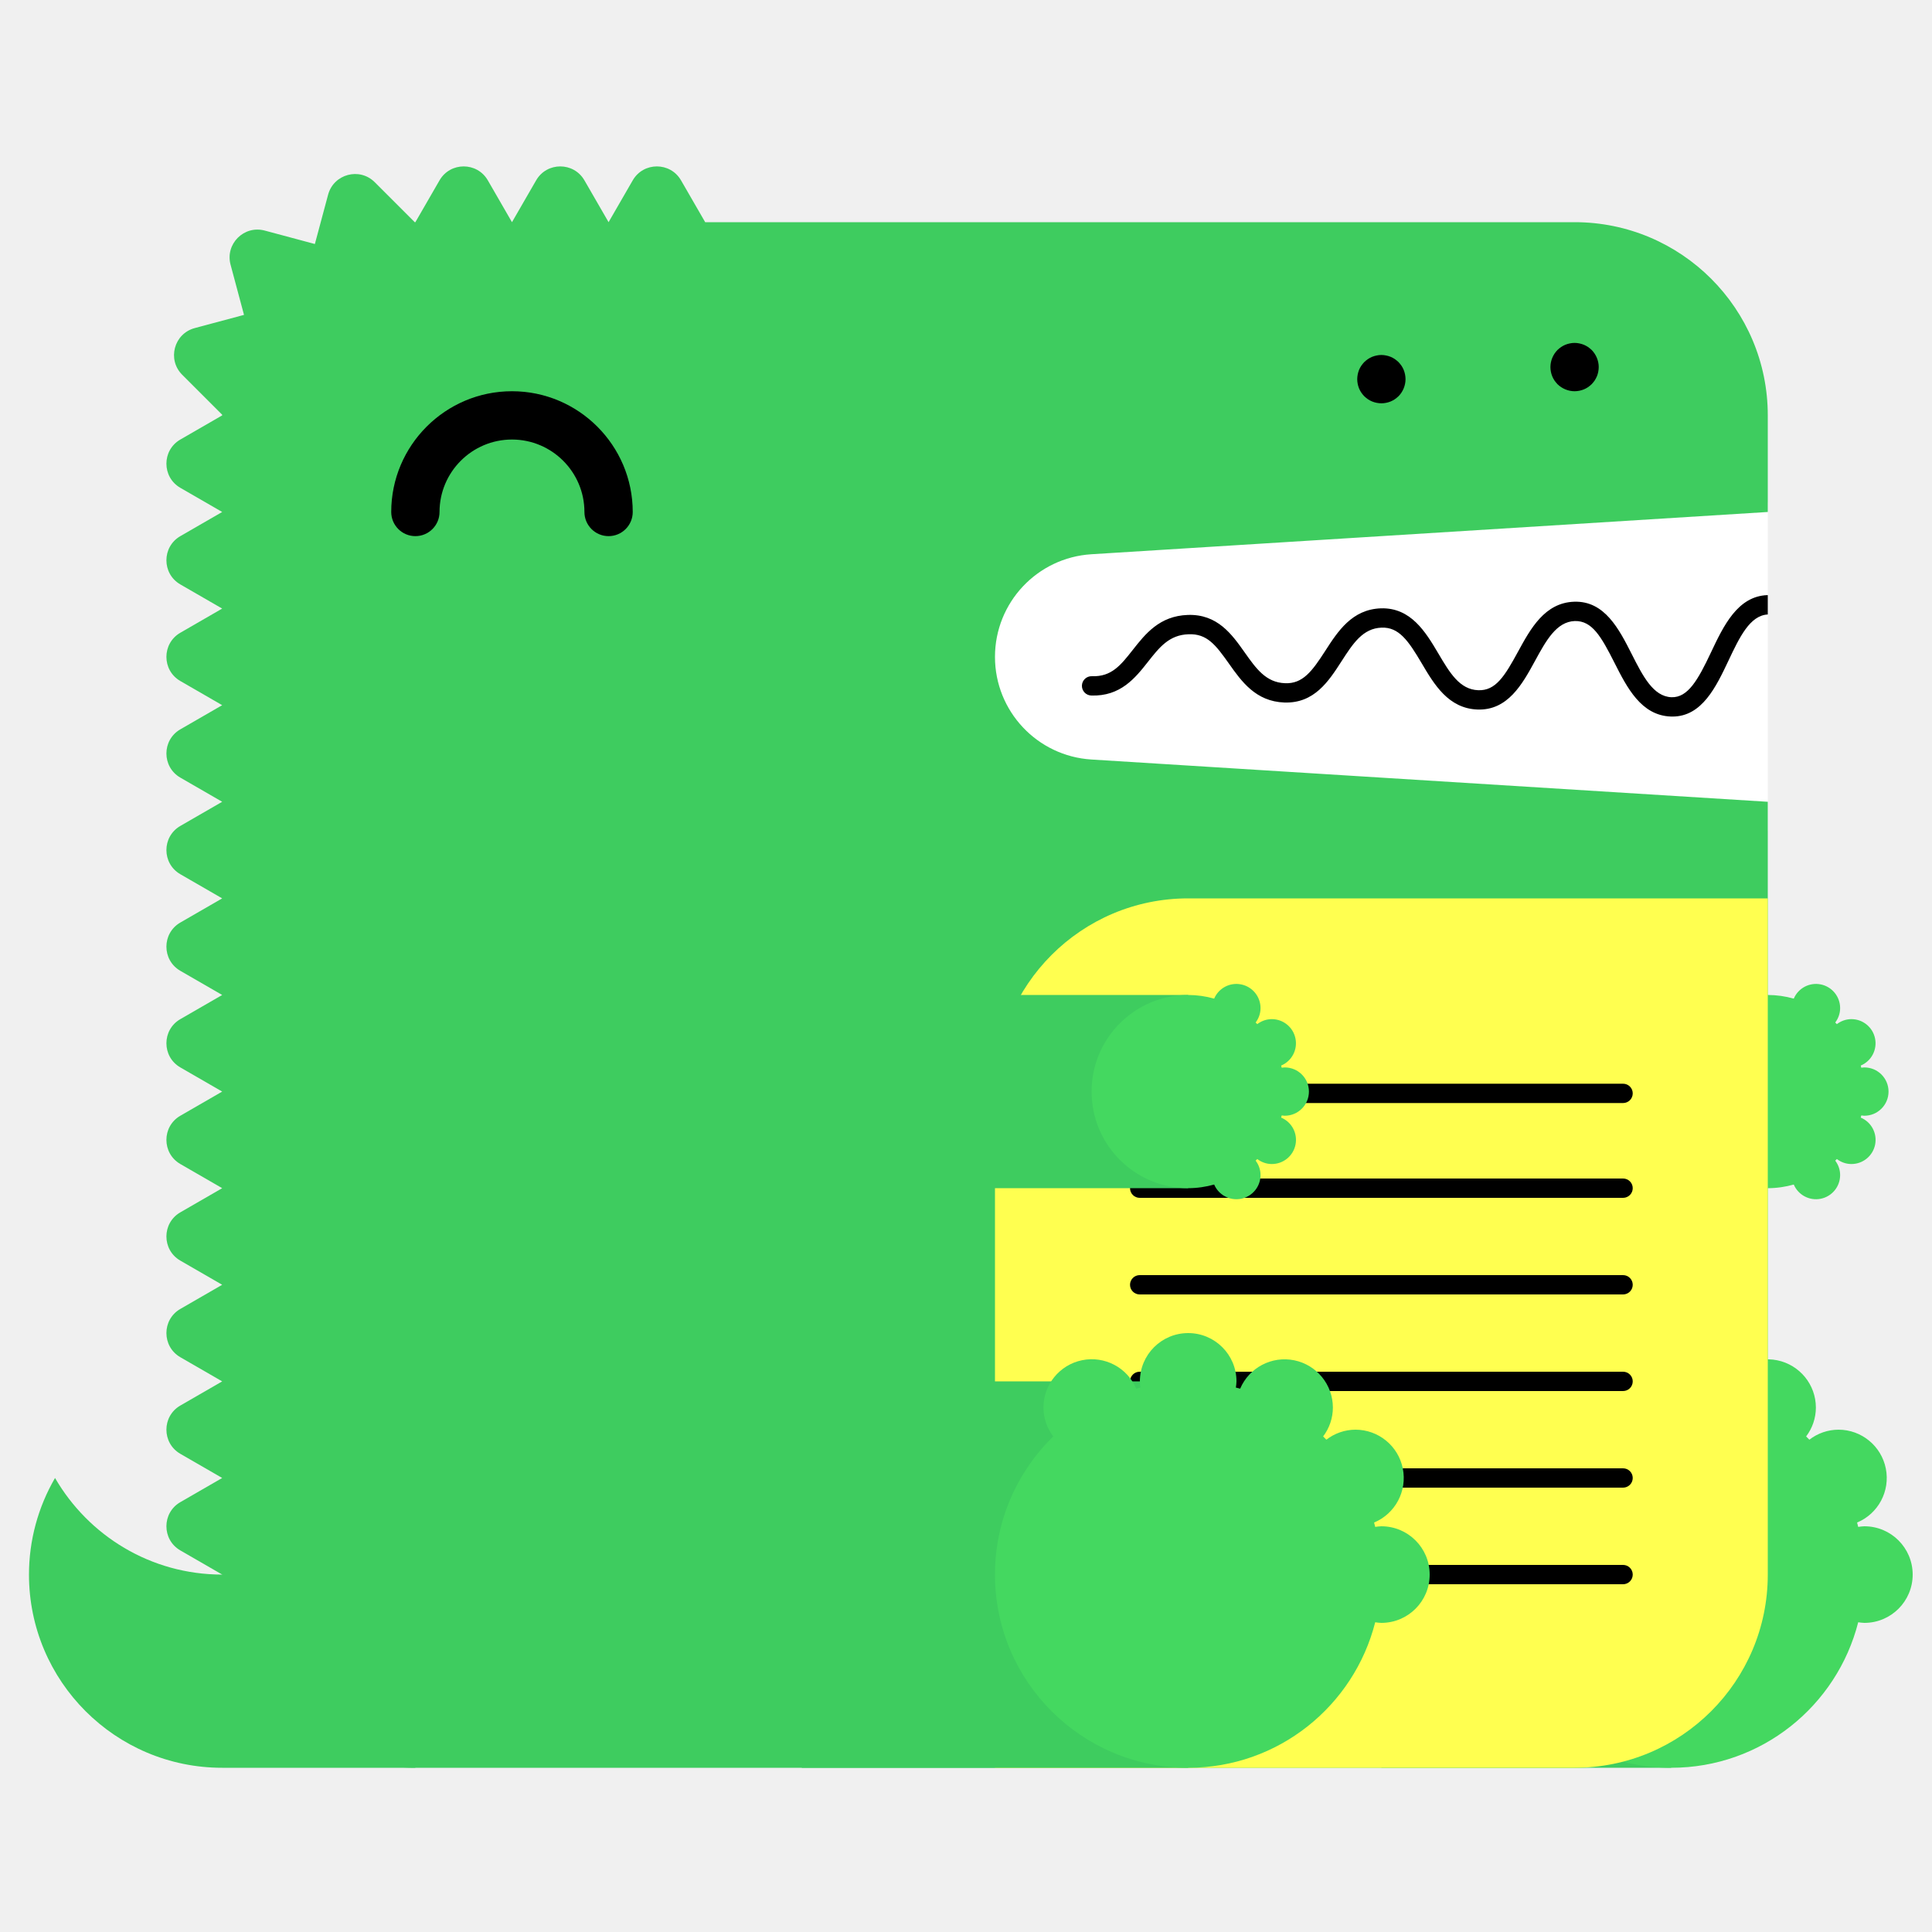
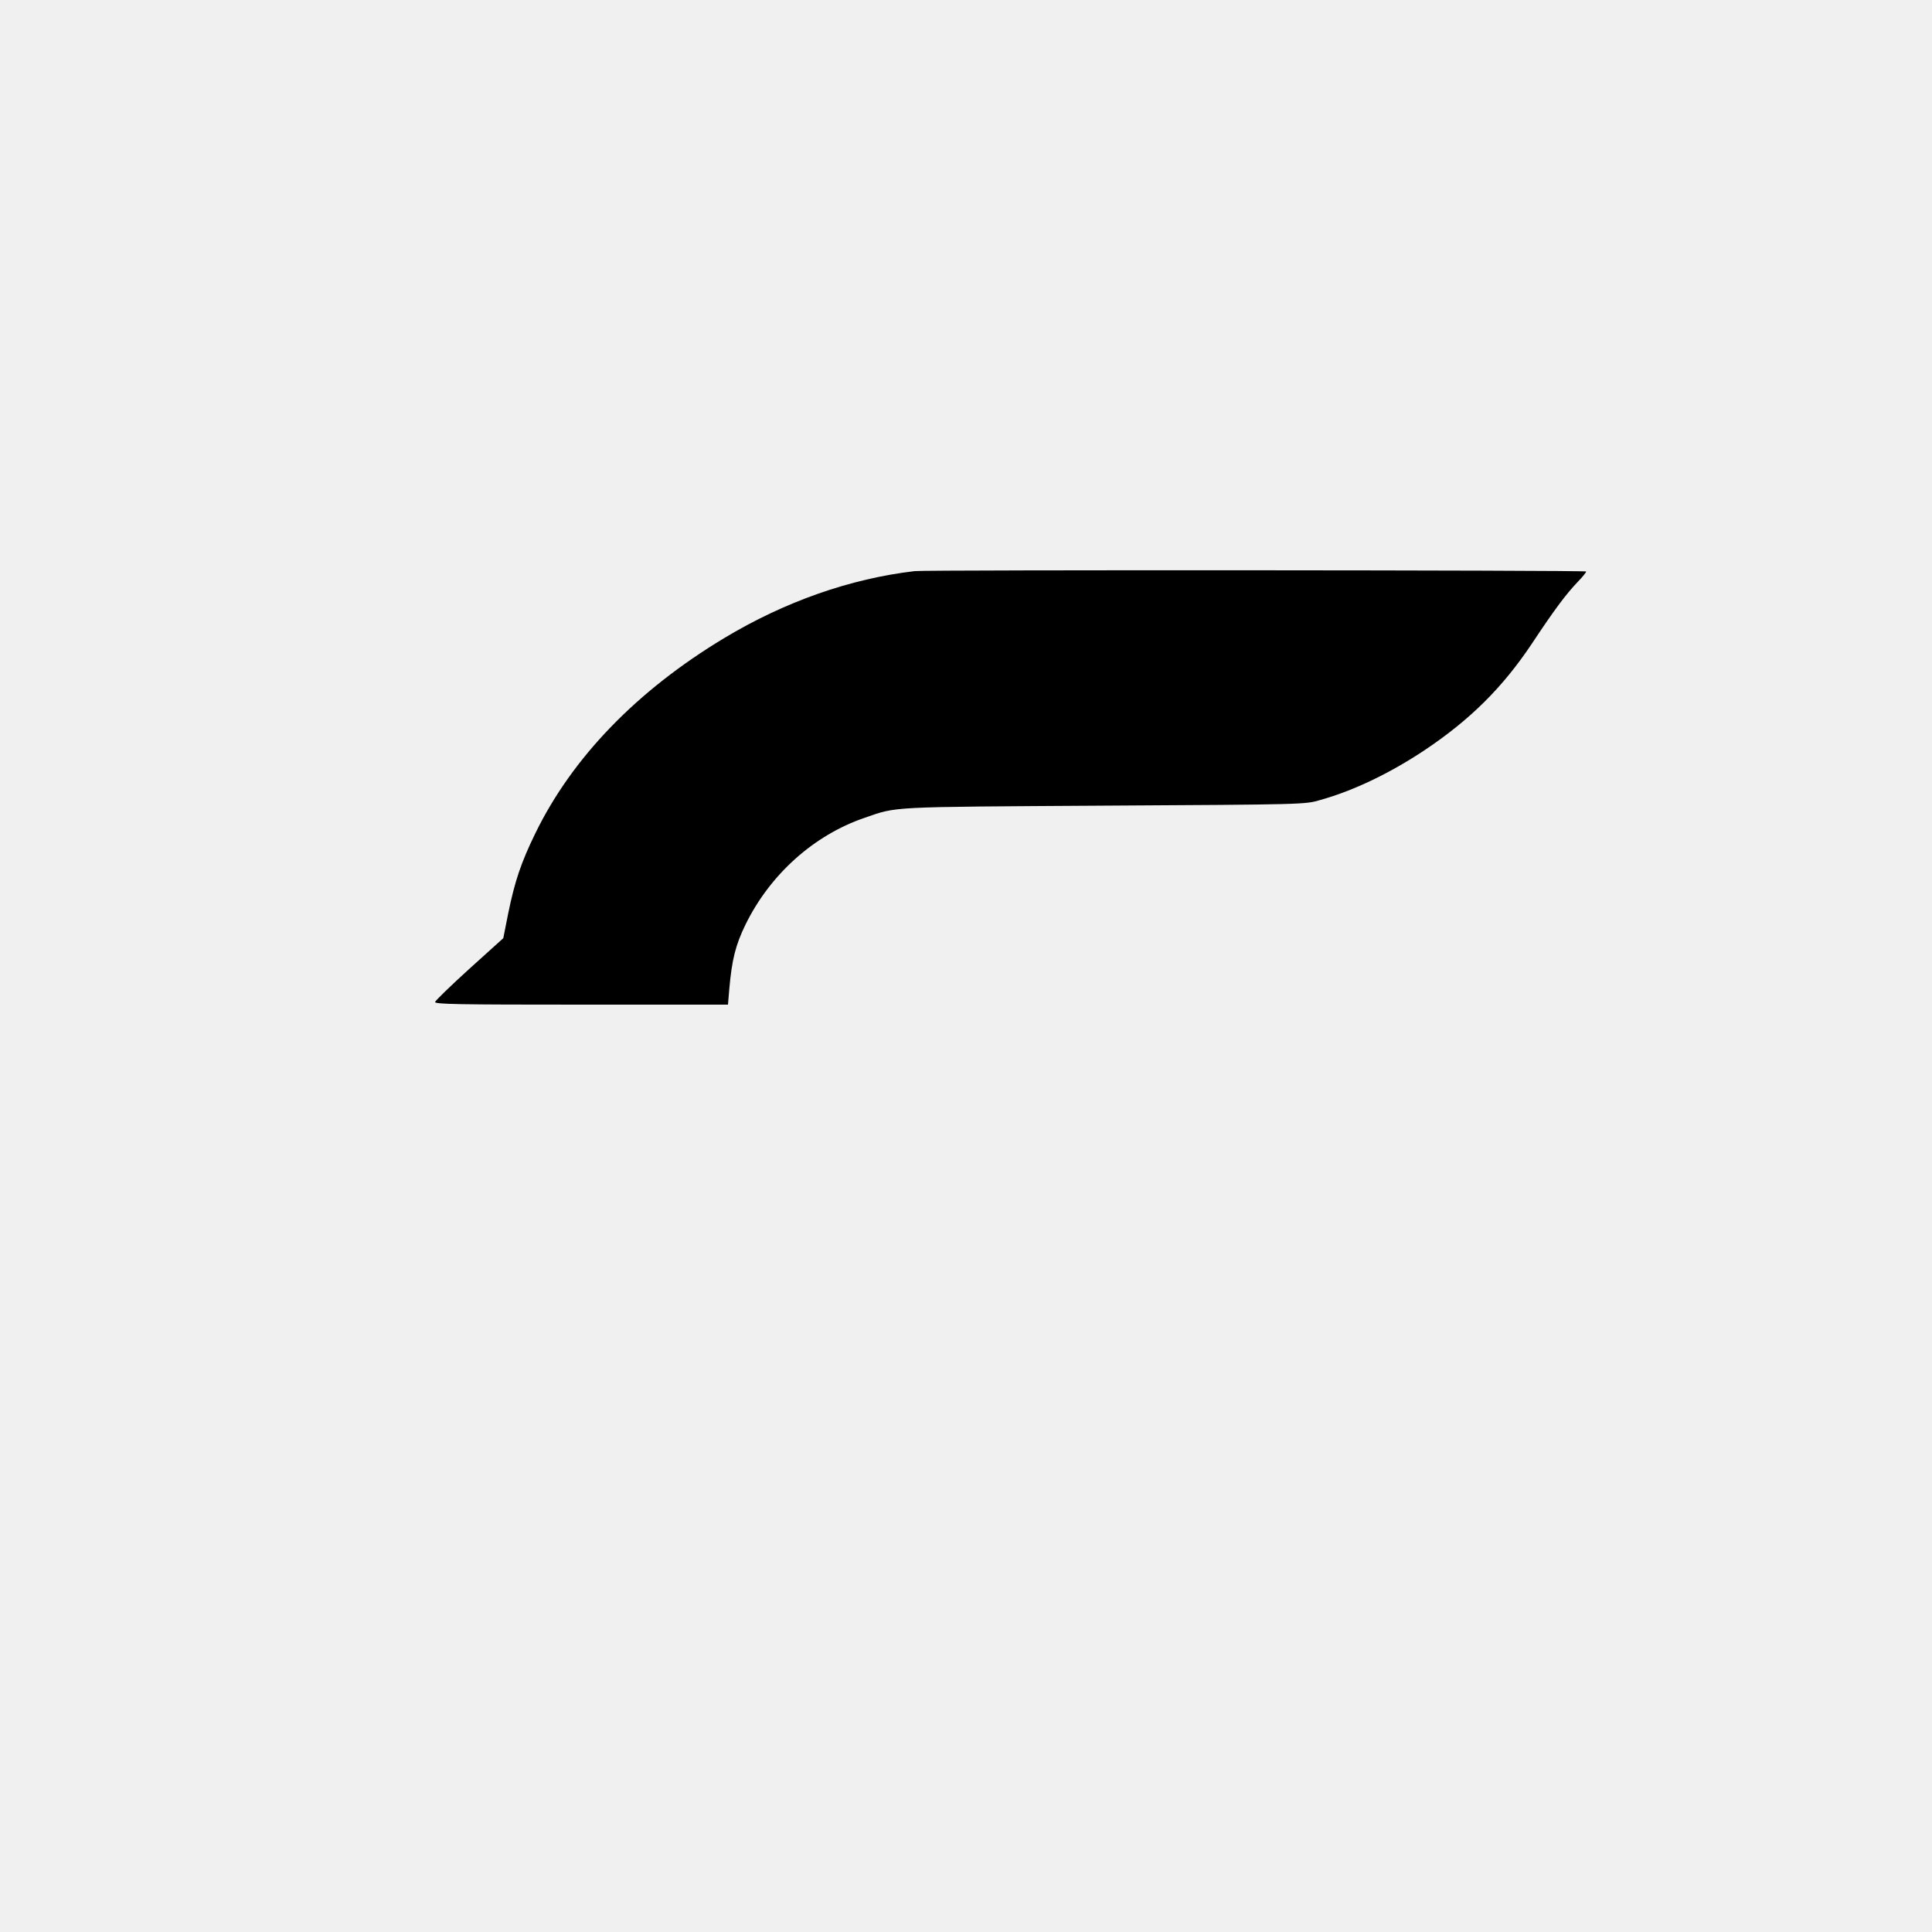
- <svg xmlns="http://www.w3.org/2000/svg" width="200" height="200" viewBox="0 0 200 200">
-   <g fill="none" fill-rule="evenodd">
-     <path fill="#FFF" d="M99 52h84v34H99z" />
-     <path d="M23 163c-7.398 0-13.843-4.027-17.303-10A19.886 19.886 0 0 0 3 163c0 11.046 8.954 20 20 20h20v-20H23z" fill="#3ECC5F" />
-     <path d="M112.98 57.376L183 53V43c0-11.046-8.954-20-20-20H73l-2.5-4.33c-1.112-1.925-3.889-1.925-5 0L63 23l-2.5-4.33c-1.111-1.925-3.889-1.925-5 0L53 23l-2.5-4.33c-1.111-1.925-3.889-1.925-5 0L43 23c-.022 0-.042.003-.065.003l-4.142-4.141c-1.57-1.571-4.252-.853-4.828 1.294l-1.369 5.104-5.192-1.392c-2.148-.575-4.111 1.389-3.535 3.536l1.39 5.193-5.102 1.367c-2.148.576-2.867 3.259-1.296 4.83l4.142 4.142c0 .021-.003.042-.003.064l-4.33 2.5c-1.925 1.111-1.925 3.889 0 5L23 53l-4.33 2.5c-1.925 1.111-1.925 3.889 0 5L23 63l-4.33 2.5c-1.925 1.111-1.925 3.889 0 5L23 73l-4.33 2.5c-1.925 1.111-1.925 3.889 0 5L23 83l-4.33 2.5c-1.925 1.111-1.925 3.889 0 5L23 93l-4.33 2.5c-1.925 1.111-1.925 3.889 0 5L23 103l-4.33 2.5c-1.925 1.111-1.925 3.889 0 5L23 113l-4.33 2.5c-1.925 1.111-1.925 3.889 0 5L23 123l-4.33 2.5c-1.925 1.111-1.925 3.889 0 5L23 133l-4.33 2.5c-1.925 1.111-1.925 3.889 0 5L23 143l-4.33 2.5c-1.925 1.111-1.925 3.889 0 5L23 153l-4.33 2.5c-1.925 1.111-1.925 3.889 0 5L23 163c0 11.046 8.954 20 20 20h120c11.046 0 20-8.954 20-20V83l-70.02-4.376A10.645 10.645 0 0 1 103 68c0-5.621 4.37-10.273 9.98-10.624" fill="#3ECC5F" />
-     <path fill="#3ECC5F" d="M143 183h30v-40h-30z" />
-     <path d="M193 158c-.219 0-.428.037-.639.064-.038-.15-.074-.301-.116-.451A5 5 0 0 0 190.32 148a4.96 4.96 0 0 0-3.016 1.036 26.531 26.531 0 0 0-.335-.336 4.955 4.955 0 0 0 1.011-2.987 5 5 0 0 0-9.599-1.959c-.148-.042-.297-.077-.445-.115.027-.211.064-.42.064-.639a5 5 0 0 0-5-5 5 5 0 0 0-5 5c0 .219.037.428.064.639-.148.038-.297.073-.445.115a4.998 4.998 0 0 0-9.599 1.959c0 1.125.384 2.151 1.011 2.987-3.717 3.632-6.031 8.693-6.031 14.3 0 11.046 8.954 20 20 20 9.339 0 17.16-6.41 19.361-15.064.211.027.42.064.639.064a5 5 0 0 0 5-5 5 5 0 0 0-5-5" fill="#44D860" />
-     <path fill="#3ECC5F" d="M153 123h30v-20h-30z" />
-     <path d="M193 115.5a2.5 2.5 0 1 0 0-5c-.109 0-.214.019-.319.032-.02-.075-.037-.15-.058-.225a2.501 2.501 0 0 0-.963-4.807c-.569 0-1.088.197-1.508.518a6.653 6.653 0 0 0-.168-.168c.314-.417.506-.931.506-1.494a2.5 2.5 0 0 0-4.8-.979A9.987 9.987 0 0 0 183 103c-5.522 0-10 4.478-10 10s4.478 10 10 10c.934 0 1.833-.138 2.69-.377a2.5 2.5 0 0 0 4.8-.979c0-.563-.192-1.077-.506-1.494.057-.055.113-.111.168-.168.42.321.939.518 1.508.518a2.5 2.5 0 0 0 .963-4.807c.021-.074.038-.15.058-.225.105.013.21.032.319.032" fill="#44D860" />
-     <path d="M63 55.5a2.5 2.5 0 0 1-2.5-2.5c0-4.136-3.364-7.5-7.5-7.5s-7.5 3.364-7.5 7.5a2.5 2.5 0 1 1-5 0c0-6.893 5.607-12.5 12.5-12.5S65.5 46.107 65.5 53a2.5 2.5 0 0 1-2.5 2.5" fill="#000" />
-     <path d="M103 183h60c11.046 0 20-8.954 20-20V93h-60c-11.046 0-20 8.954-20 20v70z" fill="#FFFF50" />
-     <path d="M168.02 124h-50.04a1 1 0 1 1 0-2h50.04a1 1 0 1 1 0 2m0 20h-50.04a1 1 0 1 1 0-2h50.04a1 1 0 1 1 0 2m0 20h-50.04a1 1 0 1 1 0-2h50.04a1 1 0 1 1 0 2m0-49.814h-50.04a1 1 0 1 1 0-2h50.04a1 1 0 1 1 0 2m0 19.814h-50.04a1 1 0 1 1 0-2h50.04a1 1 0 1 1 0 2m0 20h-50.04a1 1 0 1 1 0-2h50.04a1 1 0 1 1 0 2M183 61.611c-.012 0-.022-.006-.034-.005-3.09.105-4.552 3.196-5.842 5.923-1.346 2.85-2.387 4.703-4.093 4.647-1.889-.068-2.969-2.202-4.113-4.46-1.314-2.594-2.814-5.536-5.963-5.426-3.046.104-4.513 2.794-5.807 5.167-1.377 2.528-2.314 4.065-4.121 3.994-1.927-.07-2.951-1.805-4.136-3.813-1.321-2.236-2.848-4.75-5.936-4.664-2.994.103-4.465 2.385-5.763 4.4-1.373 2.13-2.335 3.428-4.165 3.351-1.973-.07-2.992-1.51-4.171-3.177-1.324-1.873-2.816-3.993-5.895-3.89-2.928.1-4.399 1.97-5.696 3.618-1.232 1.564-2.194 2.802-4.229 2.724a1 1 0 0 0-.072 2c3.017.101 4.545-1.8 5.872-3.487 1.177-1.496 2.193-2.787 4.193-2.855 1.926-.082 2.829 1.115 4.195 3.045 1.297 1.834 2.769 3.914 5.731 4.021 3.103.104 4.596-2.215 5.918-4.267 1.182-1.834 2.202-3.417 4.15-3.484 1.793-.067 2.769 1.35 4.145 3.681 1.297 2.197 2.766 4.686 5.787 4.796 3.125.108 4.634-2.62 5.949-5.035 1.139-2.088 2.214-4.06 4.119-4.126 1.793-.042 2.728 1.595 4.111 4.33 1.292 2.553 2.757 5.445 5.825 5.556l.169.003c3.064 0 4.518-3.075 5.805-5.794 1.139-2.41 2.217-4.68 4.067-4.773v-2z" fill="#000" />
-     <path fill="#3ECC5F" d="M83 183h40v-40H83z" />
-     <path d="M143 158c-.219 0-.428.037-.639.064-.038-.15-.074-.301-.116-.451A5 5 0 0 0 140.32 148a4.96 4.96 0 0 0-3.016 1.036 26.531 26.531 0 0 0-.335-.336 4.955 4.955 0 0 0 1.011-2.987 5 5 0 0 0-9.599-1.959c-.148-.042-.297-.077-.445-.115.027-.211.064-.42.064-.639a5 5 0 0 0-5-5 5 5 0 0 0-5 5c0 .219.037.428.064.639-.148.038-.297.073-.445.115a4.998 4.998 0 0 0-9.599 1.959c0 1.125.384 2.151 1.011 2.987-3.717 3.632-6.031 8.693-6.031 14.3 0 11.046 8.954 20 20 20 9.339 0 17.16-6.41 19.361-15.064.211.027.42.064.639.064a5 5 0 0 0 5-5 5 5 0 0 0-5-5" fill="#44D860" />
-     <path fill="#3ECC5F" d="M83 123h40v-20H83z" />
-     <path d="M133 115.5a2.5 2.5 0 1 0 0-5c-.109 0-.214.019-.319.032-.02-.075-.037-.15-.058-.225a2.501 2.501 0 0 0-.963-4.807c-.569 0-1.088.197-1.508.518a6.653 6.653 0 0 0-.168-.168c.314-.417.506-.931.506-1.494a2.5 2.5 0 0 0-4.8-.979A9.987 9.987 0 0 0 123 103c-5.522 0-10 4.478-10 10s4.478 10 10 10c.934 0 1.833-.138 2.69-.377a2.5 2.5 0 0 0 4.8-.979c0-.563-.192-1.077-.506-1.494.057-.055.113-.111.168-.168.42.321.939.518 1.508.518a2.5 2.5 0 0 0 .963-4.807c.021-.074.038-.15.058-.225.105.013.21.032.319.032" fill="#44D860" />
-     <path d="M143 41.75c-.16 0-.33-.02-.49-.05a2.52 2.52 0 0 1-.47-.14c-.15-.06-.29-.14-.431-.23-.13-.09-.259-.2-.38-.31-.109-.12-.219-.24-.309-.38s-.17-.28-.231-.43a2.619 2.619 0 0 1-.189-.96c0-.16.02-.33.05-.49.03-.16.08-.31.139-.47.061-.15.141-.29.231-.43.09-.13.2-.26.309-.38.121-.11.25-.22.38-.31.141-.09.281-.17.431-.23.149-.06.31-.11.47-.14.32-.07.65-.07.98 0 .159.03.32.08.47.14.149.06.29.14.43.23.13.09.259.2.38.31.11.12.22.25.31.38.09.14.17.28.23.43.06.16.11.31.14.47.029.16.05.33.05.49 0 .66-.271 1.31-.73 1.77-.121.11-.25.22-.38.31-.14.09-.281.17-.43.23a2.565 2.565 0 0 1-.96.19m20-1.25c-.66 0-1.3-.27-1.771-.73a3.802 3.802 0 0 1-.309-.38c-.09-.14-.17-.28-.231-.43a2.619 2.619 0 0 1-.189-.96c0-.66.27-1.3.729-1.77.121-.11.25-.22.38-.31.141-.09.281-.17.431-.23.149-.06.31-.11.47-.14.32-.07.66-.07.98 0 .159.03.32.08.47.14.149.06.29.14.43.23.13.09.259.2.38.31.459.47.73 1.11.73 1.77 0 .16-.021.33-.05.49-.03.16-.08.32-.14.47-.07.15-.14.29-.23.43-.09.13-.2.26-.31.38-.121.11-.25.22-.38.31-.14.09-.281.17-.43.23a2.565 2.565 0 0 1-.96.19" fill="#000" />
+ <svg xmlns="http://www.w3.org/2000/svg" version="1.0" width="1000pt" height="1000pt" viewBox="0 0 1000 1000" preserveAspectRatio="xMidYMid meet">
+   <g transform="translate(0,1000) scale(0.1,-0.1)" fill="#000000" stroke="none">
+     <path d="M4735 7044 c-334 -39 -673 -158 -987 -347 -452 -272 -787 -619 -978 -1012 -73 -150 -105 -245 -139 -410 l-26 -131 -175 -158 c-96 -87 -176 -165 -178 -172 -3 -12 118 -14 756 -14 l760 0 7 83 c13 148 32 226 84 332 127 259 353 462 616 552 171 59 112 56 1240 63 1038 6 1040 6 1118 29 175 49 361 139 539 257 238 159 406 326 558 554 116 175 175 254 237 319 24 25 43 48 43 53 0 7 -3409 9 -3475 2z" />
  </g>
</svg>
